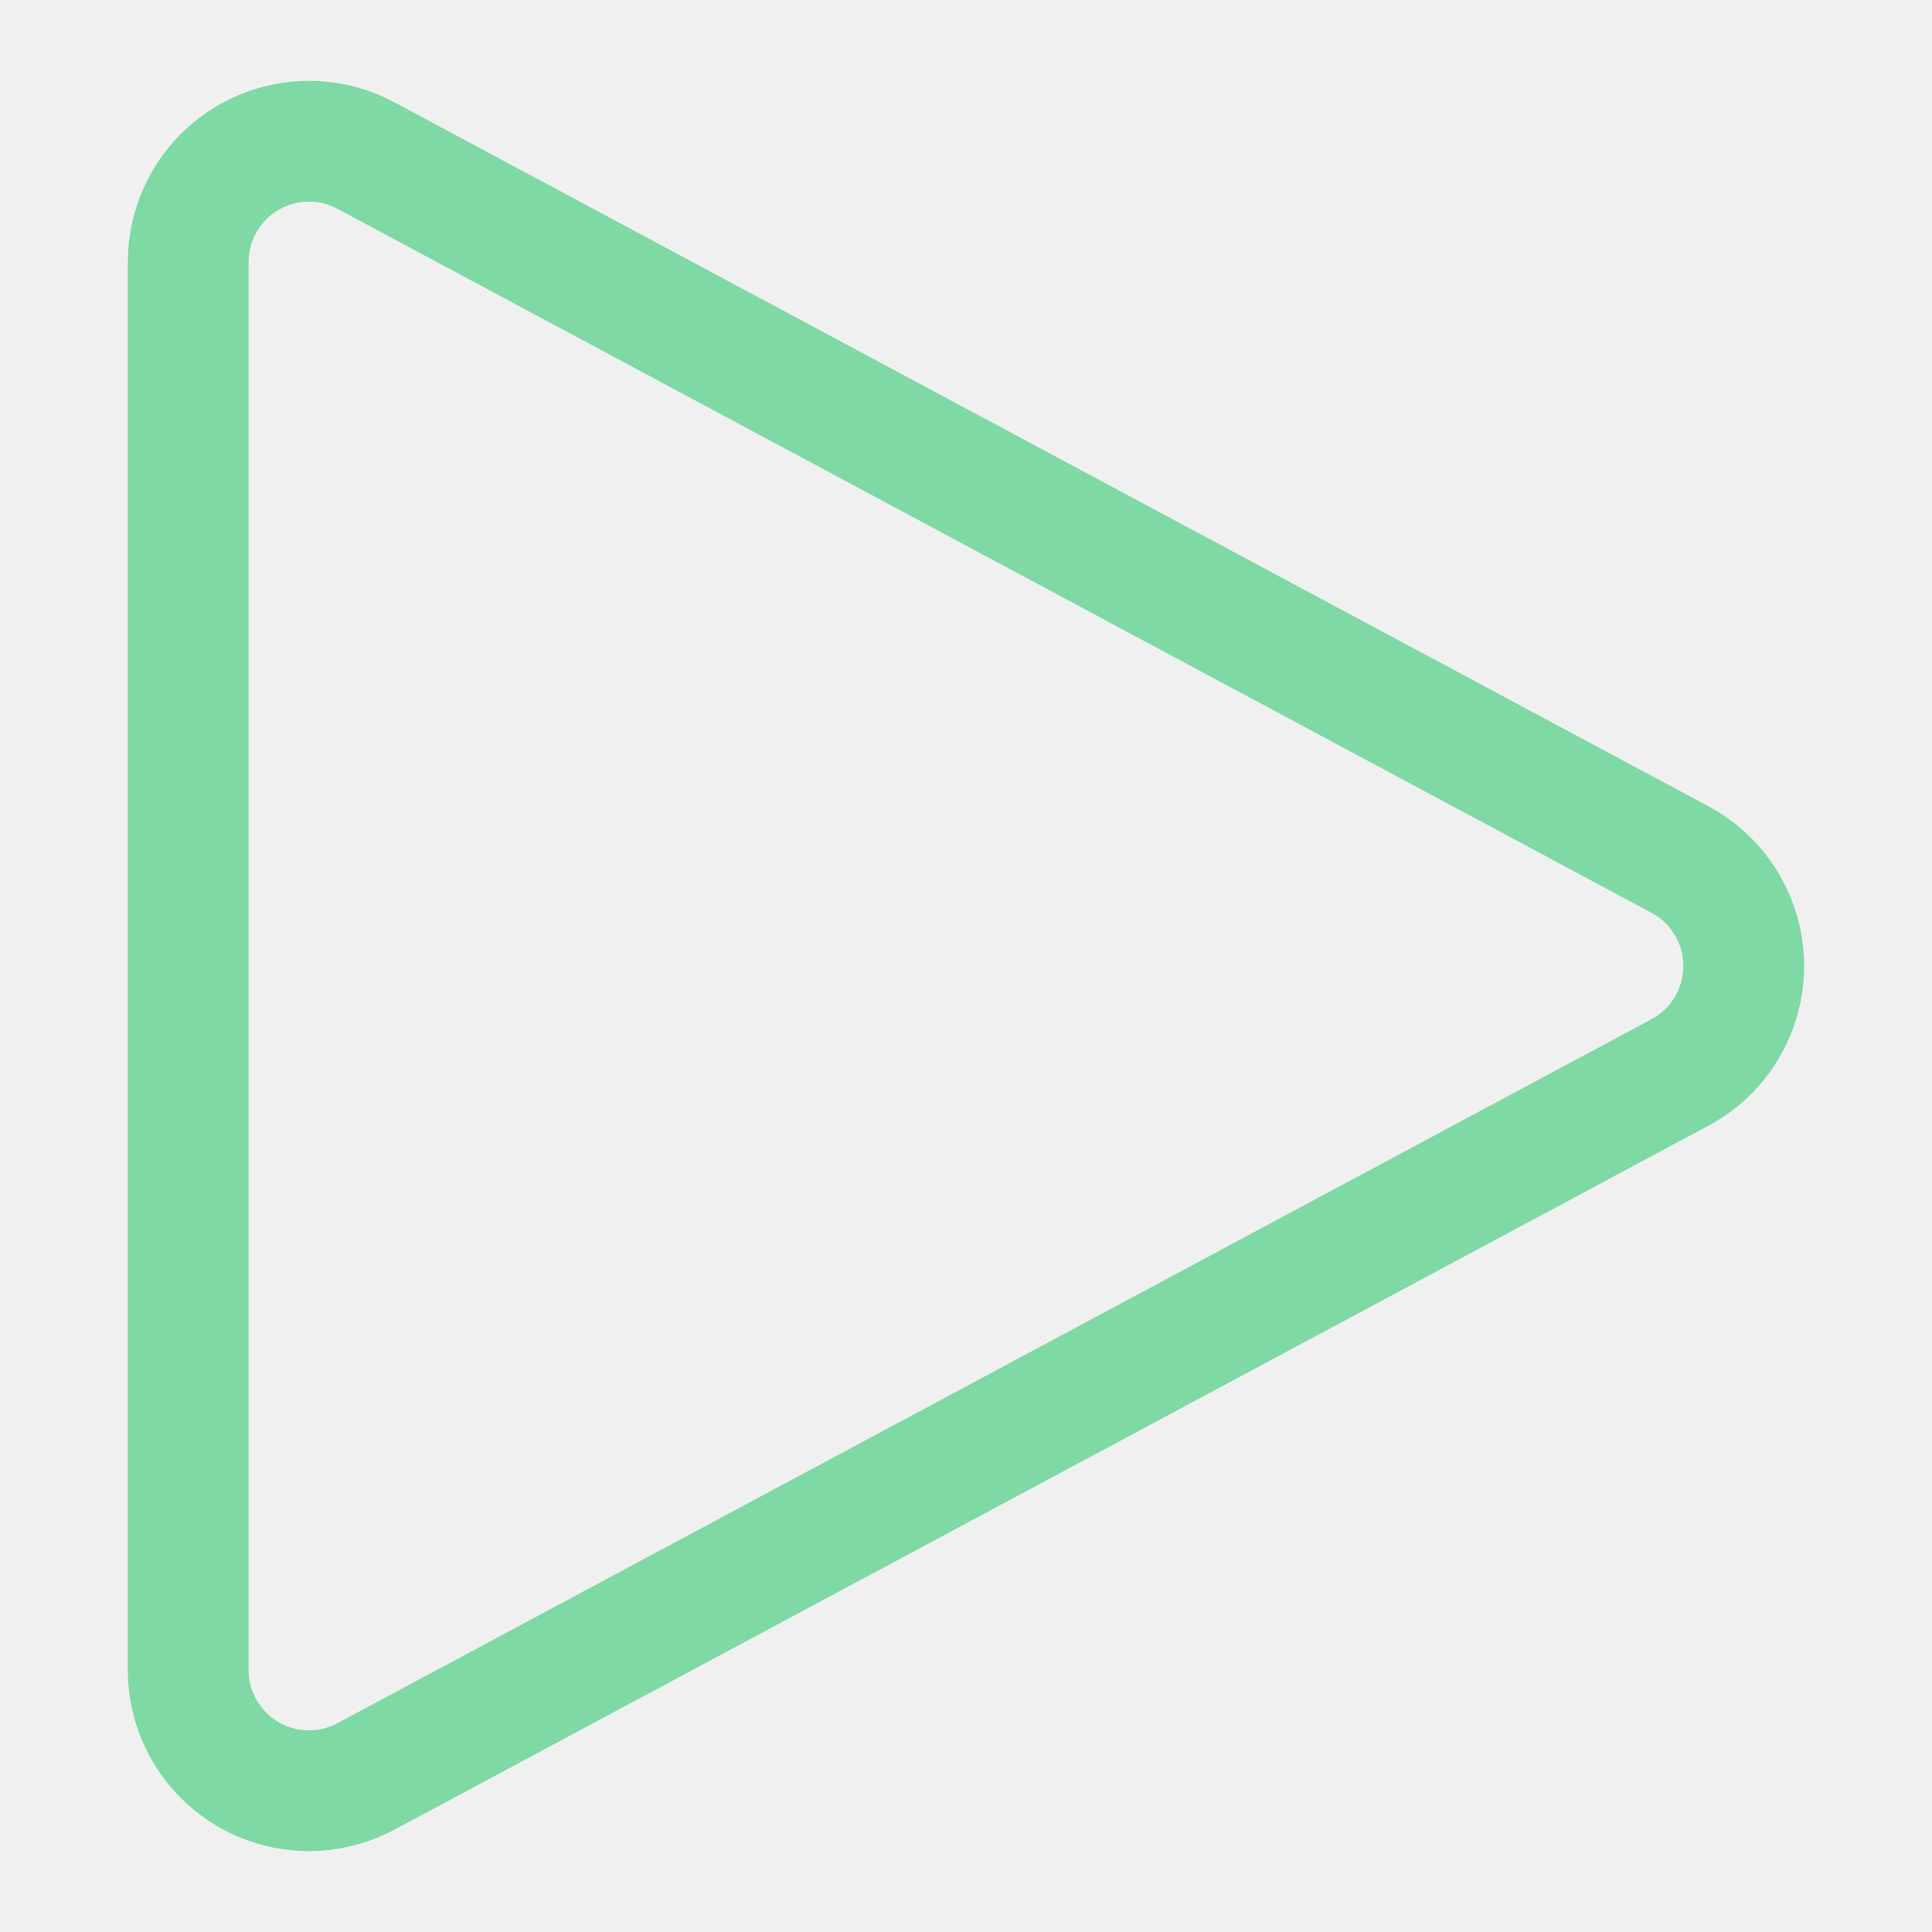
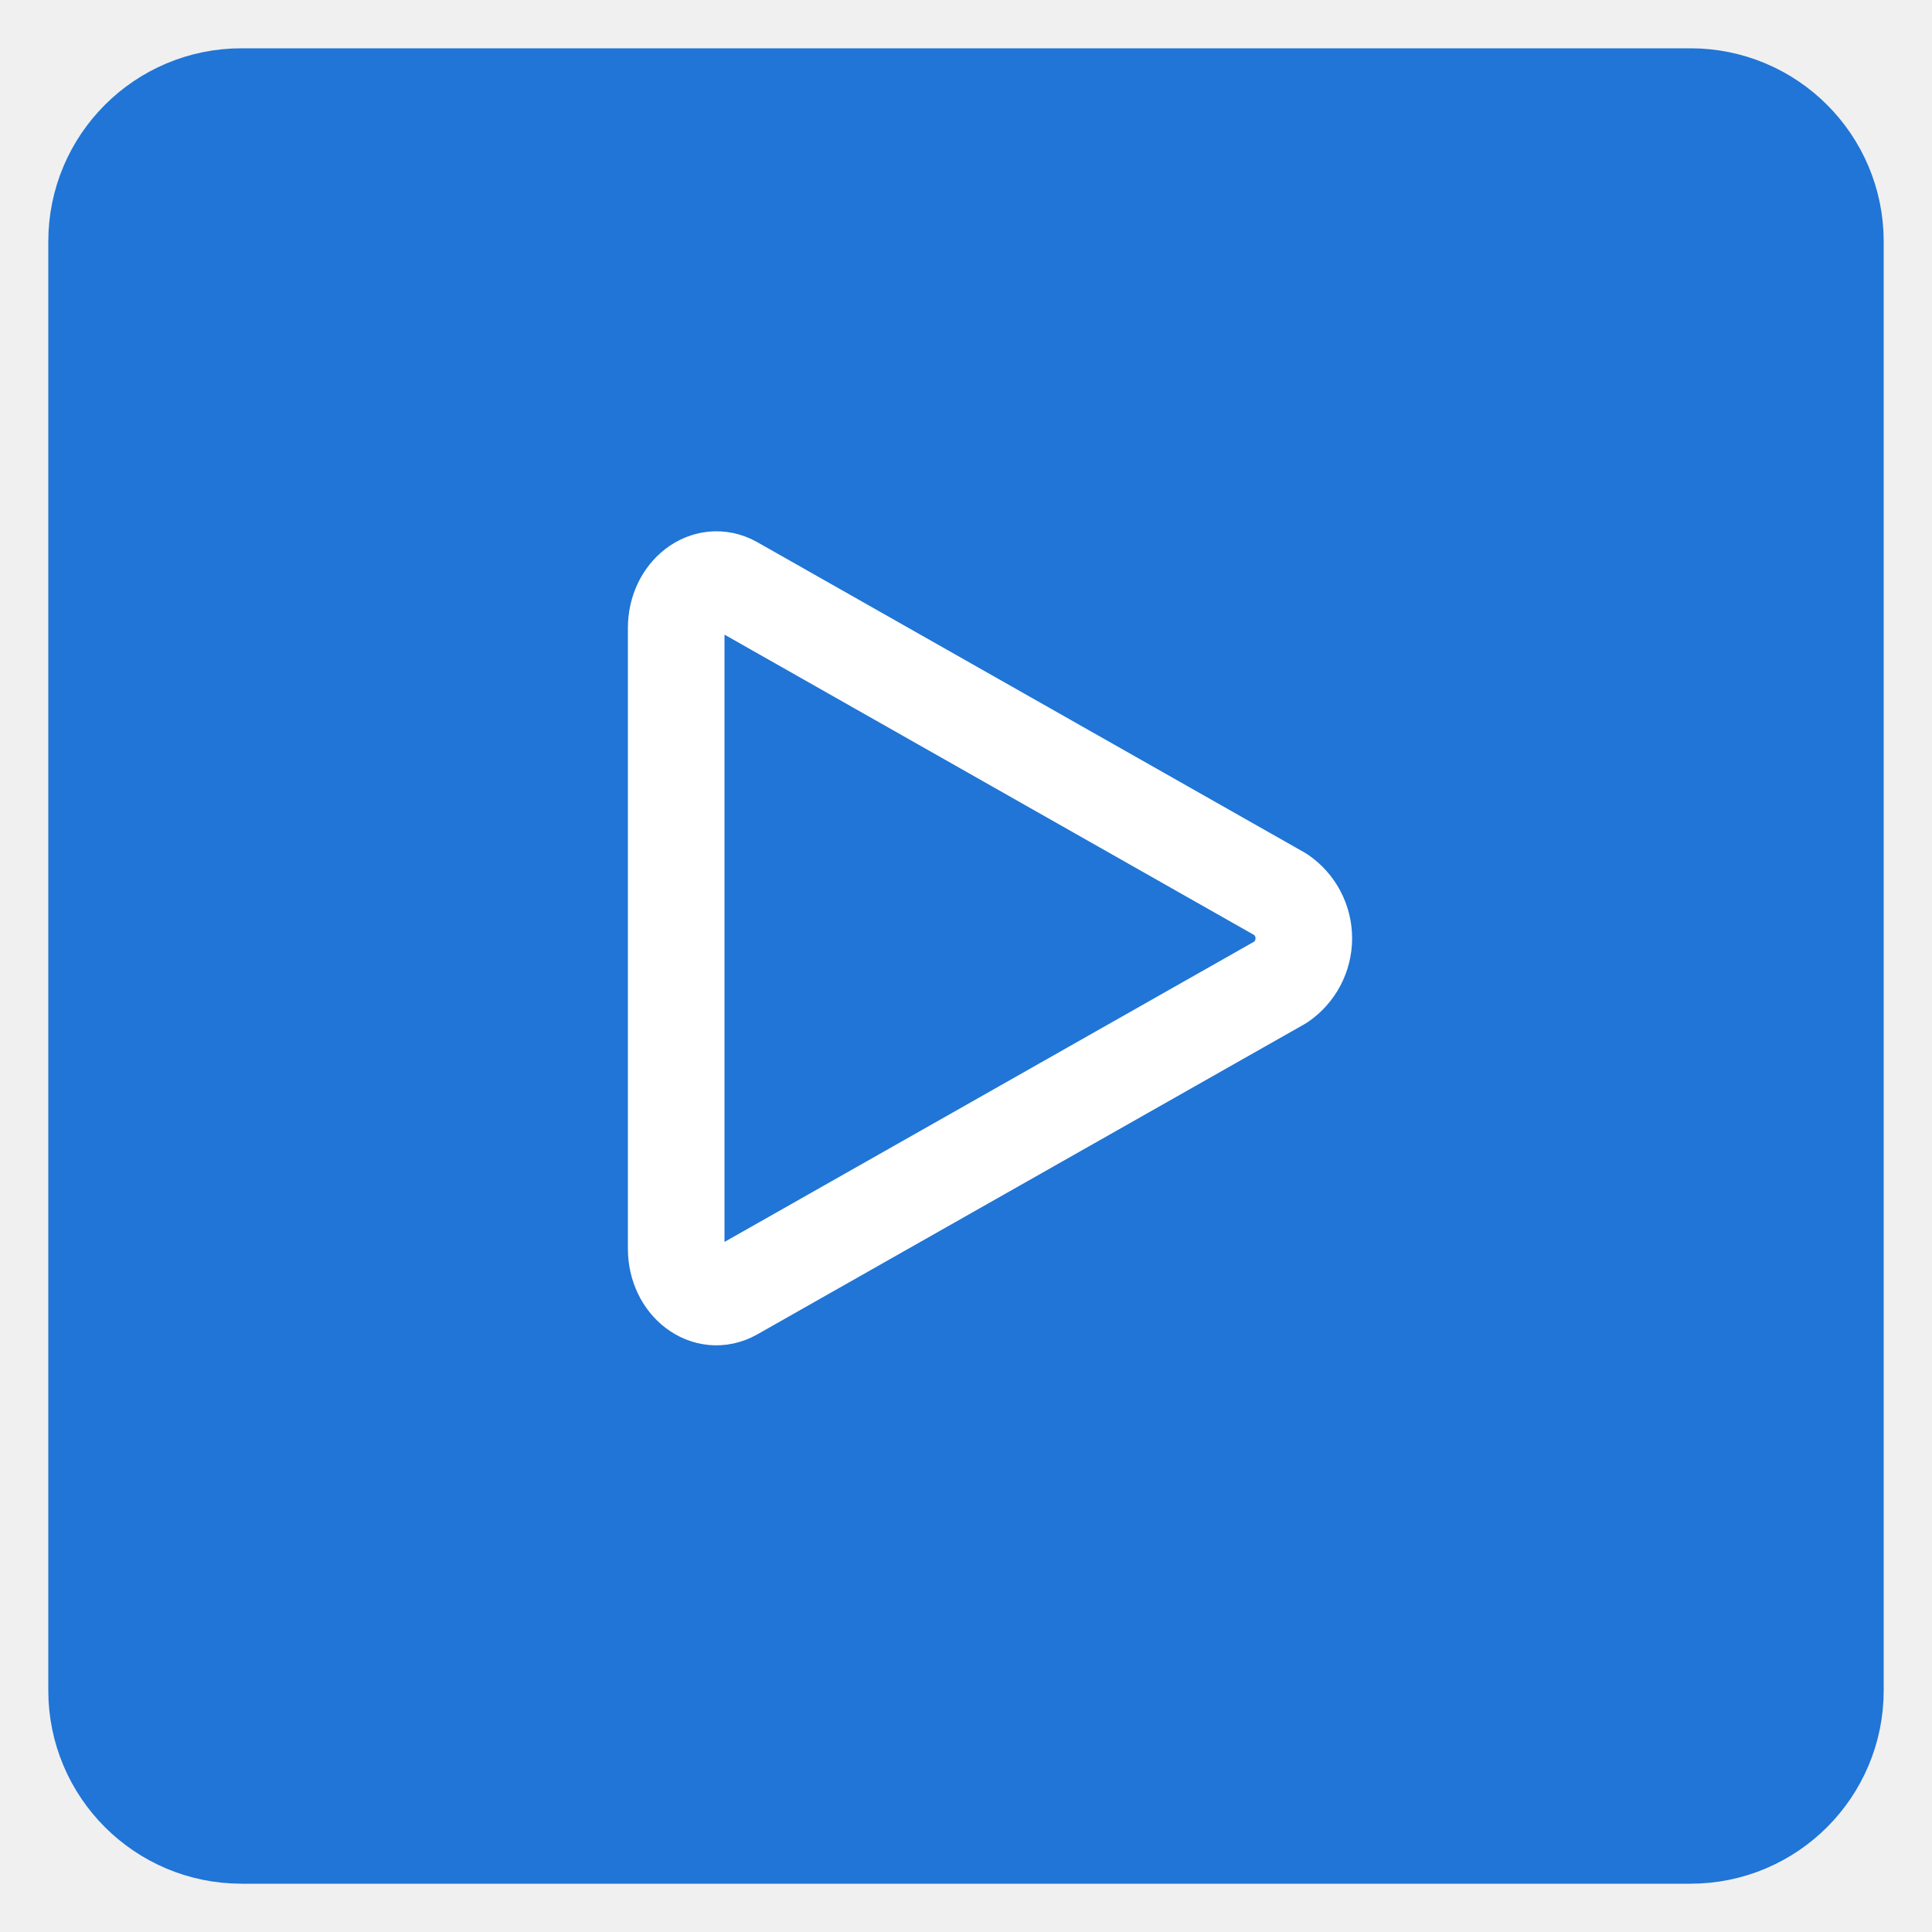
- <svg xmlns="http://www.w3.org/2000/svg" version="1.1" viewBox="0 0 40 40" width="7" height="7">
-   <g transform="matrix(1.666667,0,0,1.666667,0,0)">
-     <path d="M 2.338,3.255v17.49c0,0.828,0.671,1.5,1.5,1.5c0.247,0,0.491-0.061,0.709-0.178l16.323-8.745 c0.73-0.391,1.005-1.301,0.613-2.031c-0.14-0.26-0.353-0.474-0.613-0.613L4.547,1.933c-0.73-0.392-1.639-0.117-2.031,0.613 C2.399,2.764,2.338,3.008,2.338,3.255z" stroke="#7ED9A4" fill="none" stroke-width="1.5" stroke-linecap="round" stroke-linejoin="round" />
-   </g>
+ <svg xmlns="http://www.w3.org/2000/svg" width="20" height="20" viewBox="0 0 20 20" fill="none">
+   <path fill-rule="evenodd" clip-rule="evenodd" d="M17.5 19h-15A1.5 1.5 0 0 1 1 17.5v-15A1.5 1.5 0 0 1 2.5 1h15A1.5 1.5 0 0 1 19 2.5v15a1.5 1.5 0 0 1-1.5 1.5Z" fill="#2075D6" stroke="#2075D6" stroke-linecap="round" stroke-linejoin="round" />
+   <path fill-rule="evenodd" clip-rule="evenodd" d="M7 6.502v6.424c0 .367.317.608.592.453l5.667-3.213a.549.549 0 0 0 0-.905L7.592 6.047C7.317 5.893 7 6.135 7 6.502Z" fill="#2075D6" stroke="#fff" stroke-linecap="round" stroke-linejoin="round" />
</svg>
